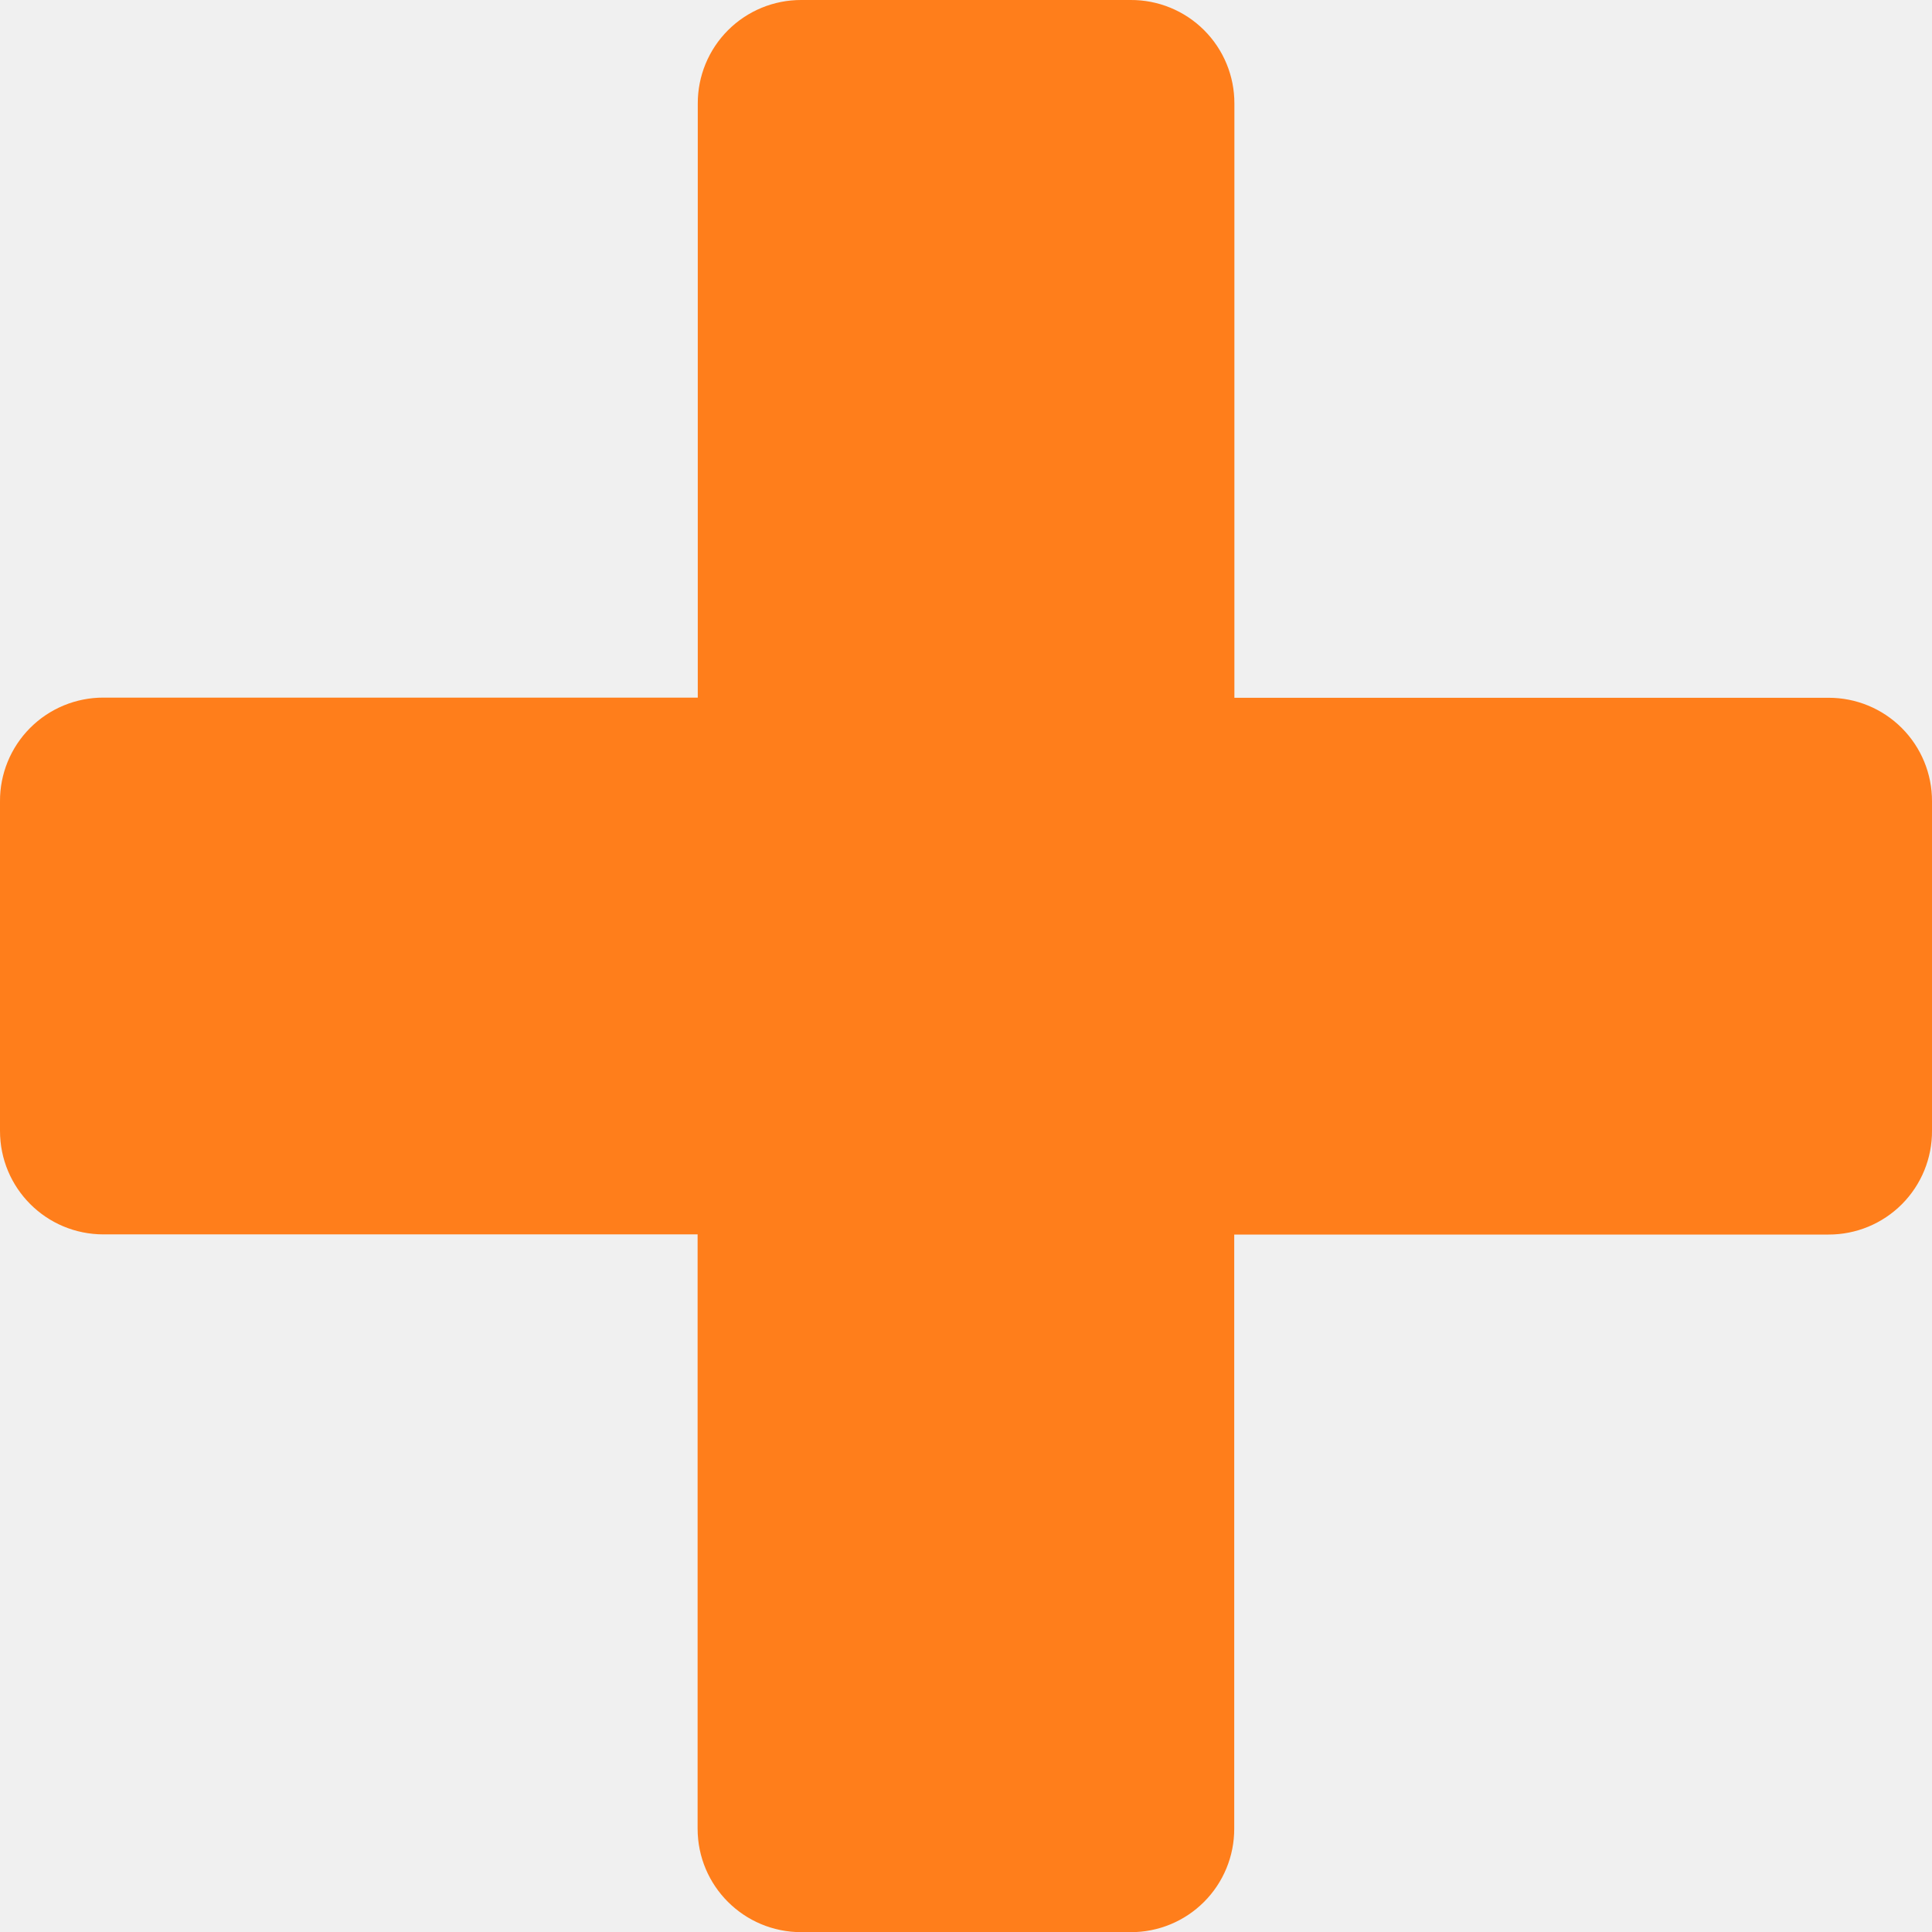
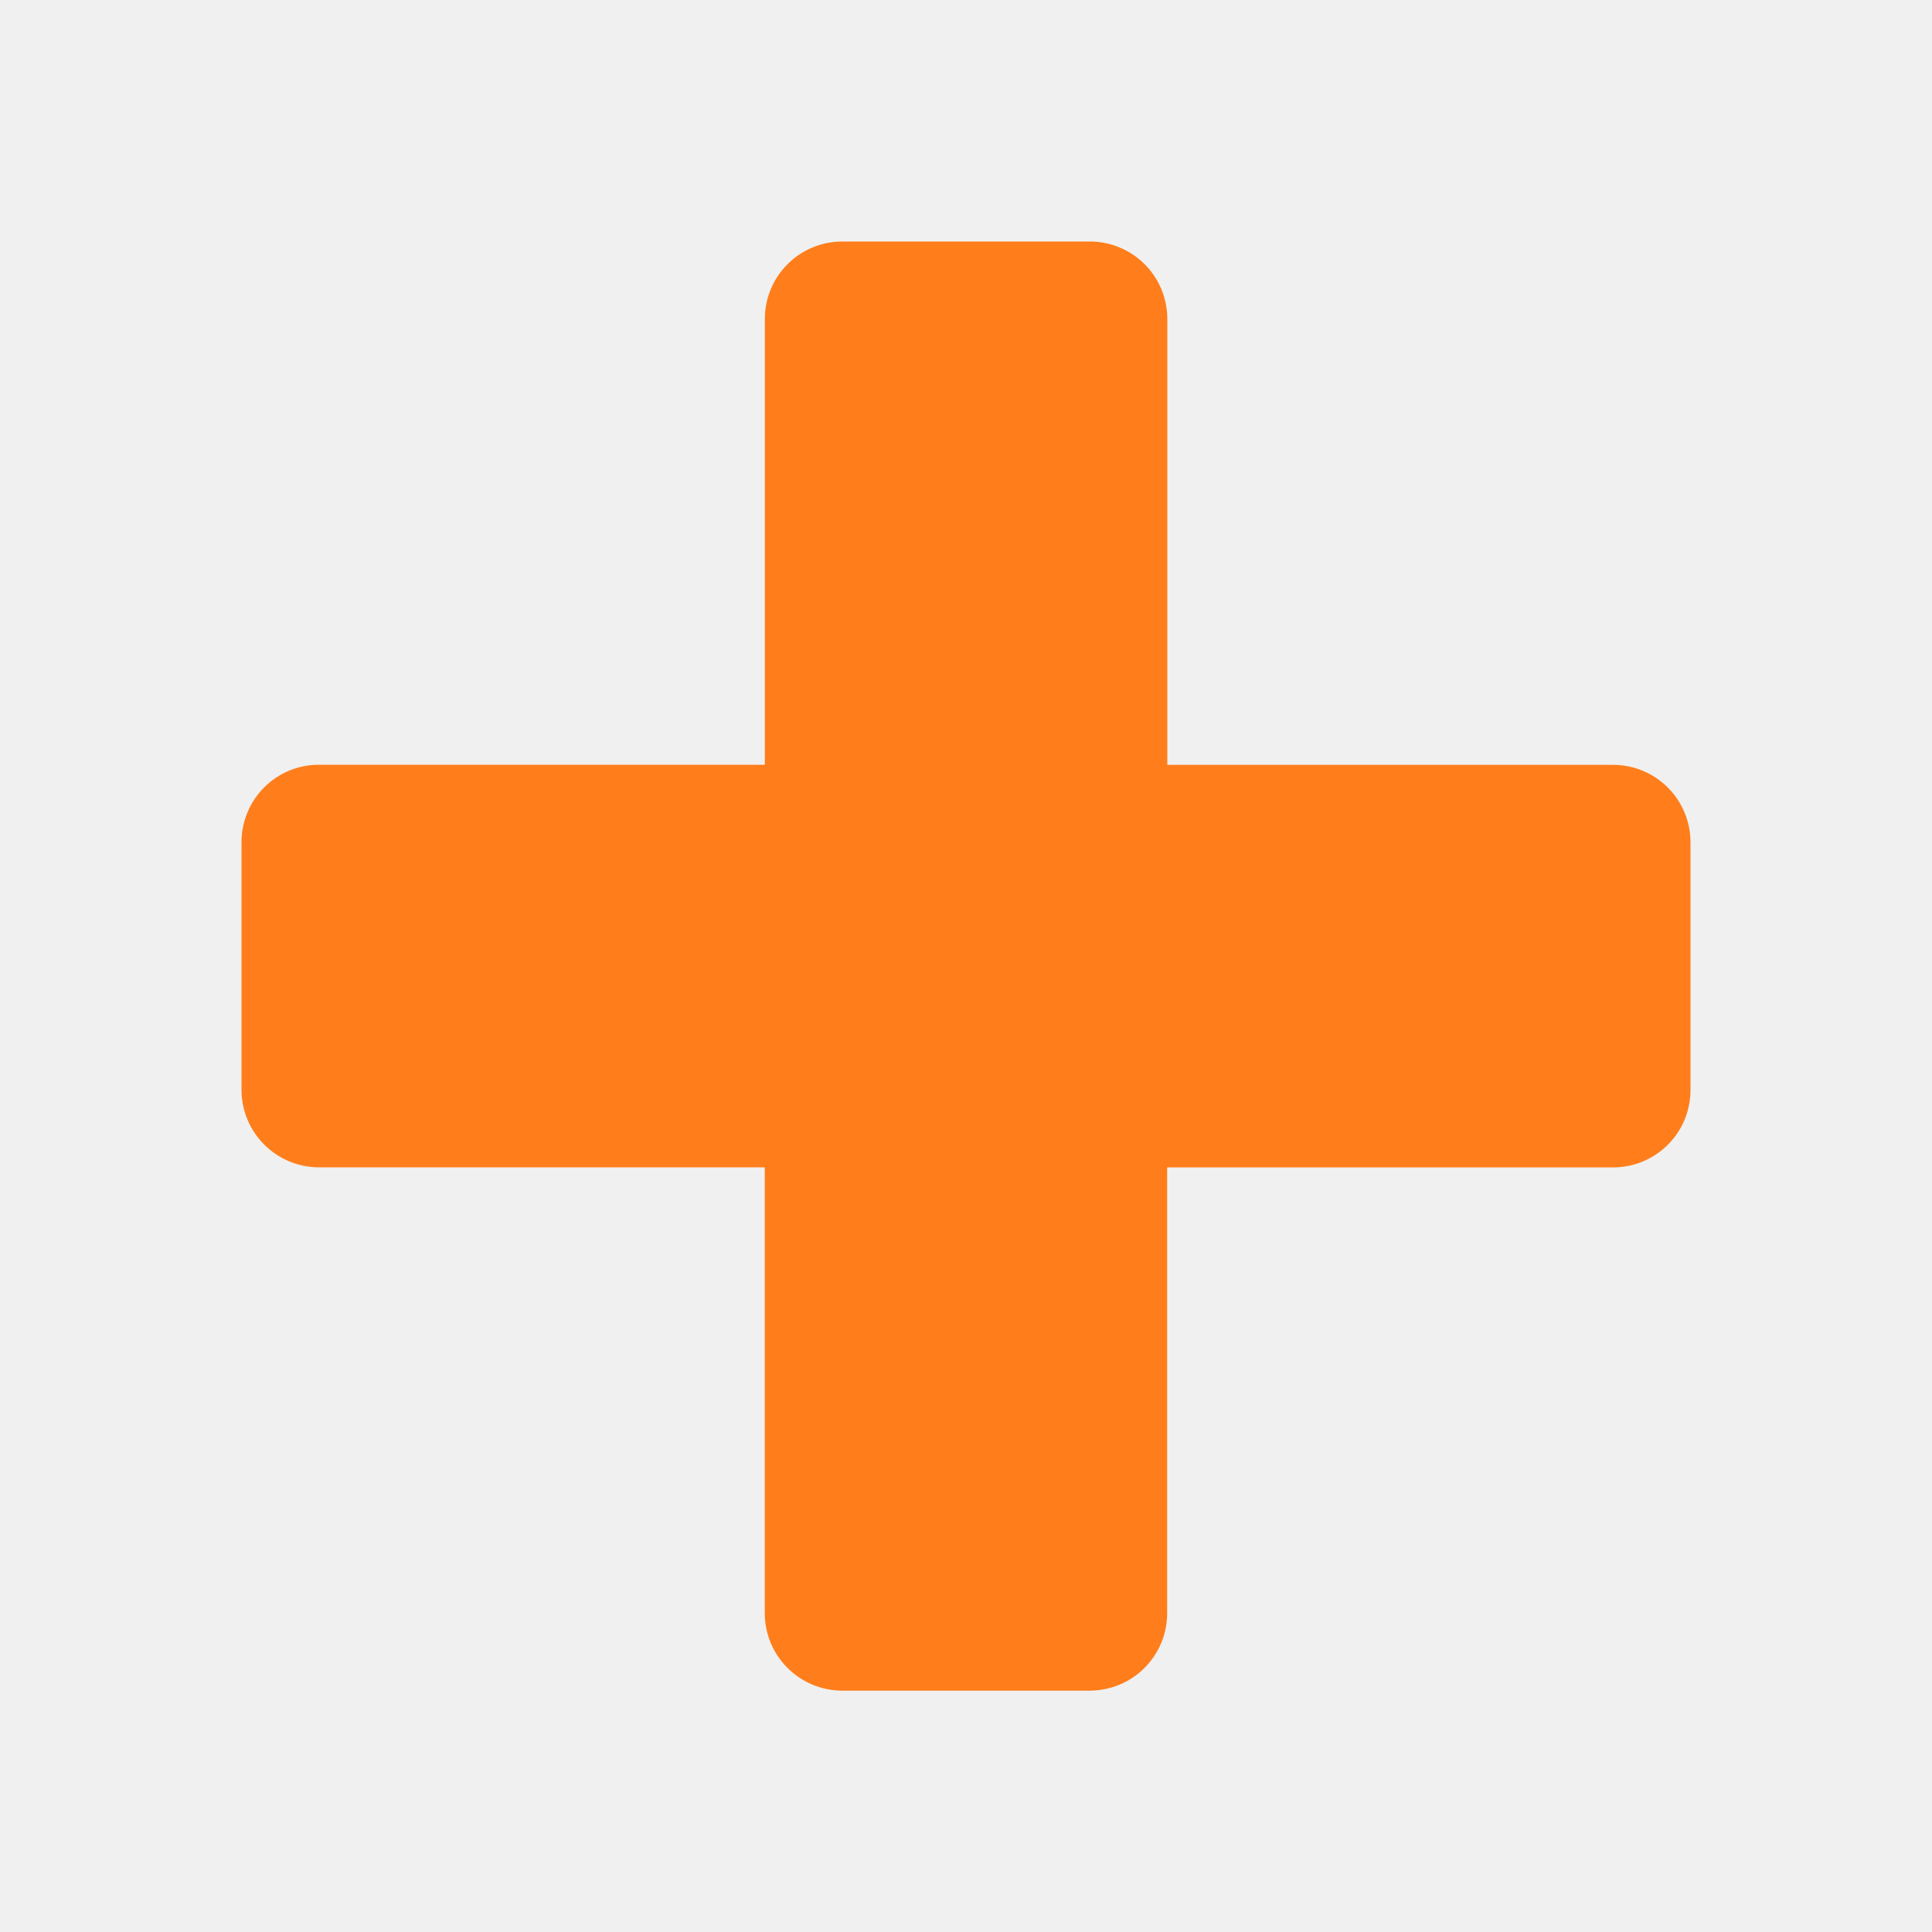
- <svg xmlns="http://www.w3.org/2000/svg" xmlns:xlink="http://www.w3.org/1999/xlink" width="12" height="12">
+ <svg xmlns="http://www.w3.org/2000/svg" width="24" height="24" viewBox="0 0 24 24" fill="none">
+   <g clip-path="url(#clip0_11_12)">
+     <path d="M21 13.534V10.466C21 10.339 20.976 10.213 20.927 10.096C20.879 9.979 20.808 9.872 20.718 9.783C20.629 9.693 20.522 9.622 20.405 9.574C20.288 9.525 20.162 9.501 20.035 9.501H14.501V3.965C14.501 3.837 14.476 3.712 14.428 3.594C14.379 3.477 14.308 3.37 14.218 3.281C14.128 3.191 14.021 3.12 13.903 3.072C13.786 3.024 13.66 2.999 13.533 3H10.466C10.339 3 10.213 3.024 10.096 3.073C9.979 3.121 9.872 3.192 9.783 3.282C9.693 3.371 9.622 3.478 9.574 3.595C9.525 3.712 9.501 3.838 9.501 3.965V9.5H3.965C3.837 9.499 3.712 9.524 3.594 9.572C3.477 9.621 3.37 9.692 3.281 9.782C3.191 9.872 3.12 9.979 3.072 10.097C3.024 10.214 2.999 10.34 3 10.467V13.536C3 14.07 3.431 14.501 3.965 14.501H9.5V20.037C9.5 20.571 9.932 21.002 10.466 21.002H13.534C13.661 21.002 13.787 20.977 13.904 20.929C14.021 20.881 14.128 20.809 14.217 20.72C14.307 20.63 14.378 20.524 14.426 20.407C14.475 20.289 14.499 20.164 14.499 20.037V14.502H20.035C20.163 14.502 20.289 14.478 20.406 14.429C20.524 14.38 20.63 14.309 20.72 14.219C20.81 14.129 20.881 14.022 20.929 13.904C20.977 13.786 21.001 13.66 21 13.533V13.534Z" fill="#FF7E1B" />
+   </g>
  <defs>
-     <path d="M12 7.023V4.977a.641.641 0 0 0-.643-.643h-3.69V.643A.641.641 0 0 0 7.022 0H4.977a.641.641 0 0 0-.643.643v3.69H.643A.641.641 0 0 0 0 4.978v2.046c0 .356.287.643.643.643h3.69v3.691c0 .356.288.643.644.643h2.046a.641.641 0 0 0 .643-.643v-3.69h3.691A.641.641 0 0 0 12 7.022Z" id="b" />
+     <clipPath id="clip0_11_12">
+       <rect width="18" height="18" fill="white" transform="translate(3 3)" />
+     </clipPath>
  </defs>
-   <use fill="#FF7E1B" fill-rule="nonzero" xlink:href="#b" />
</svg>
